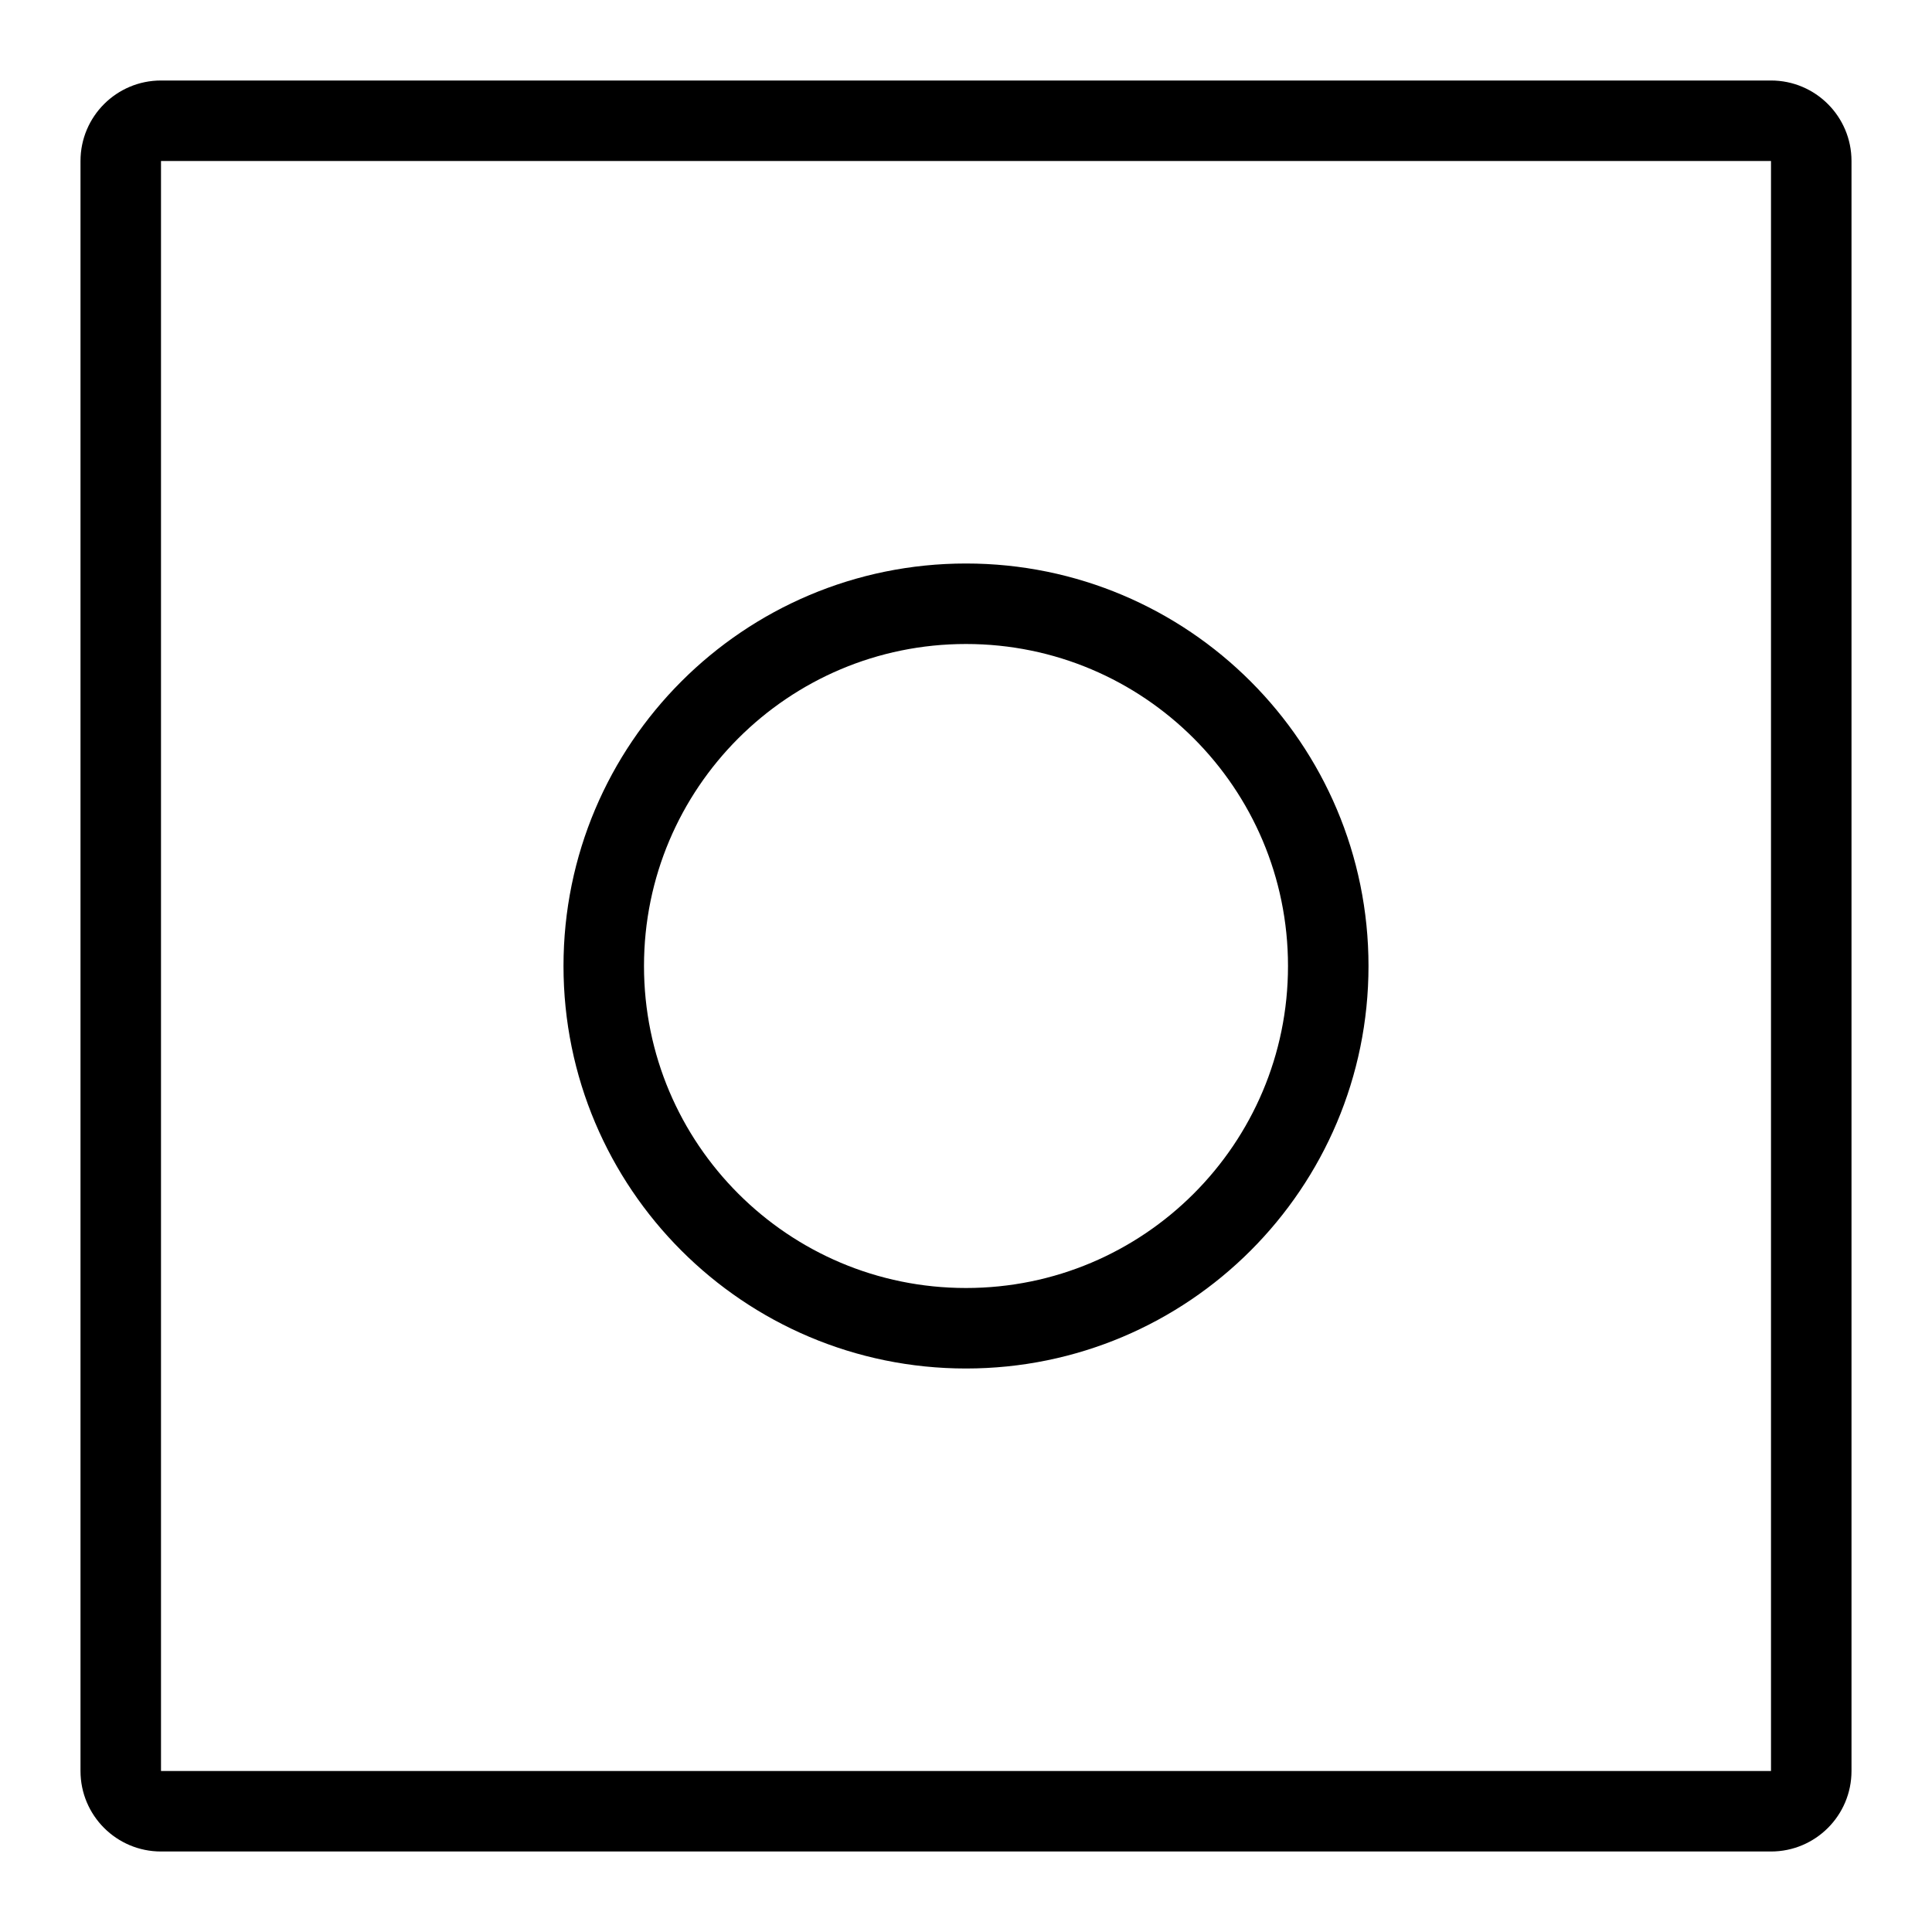
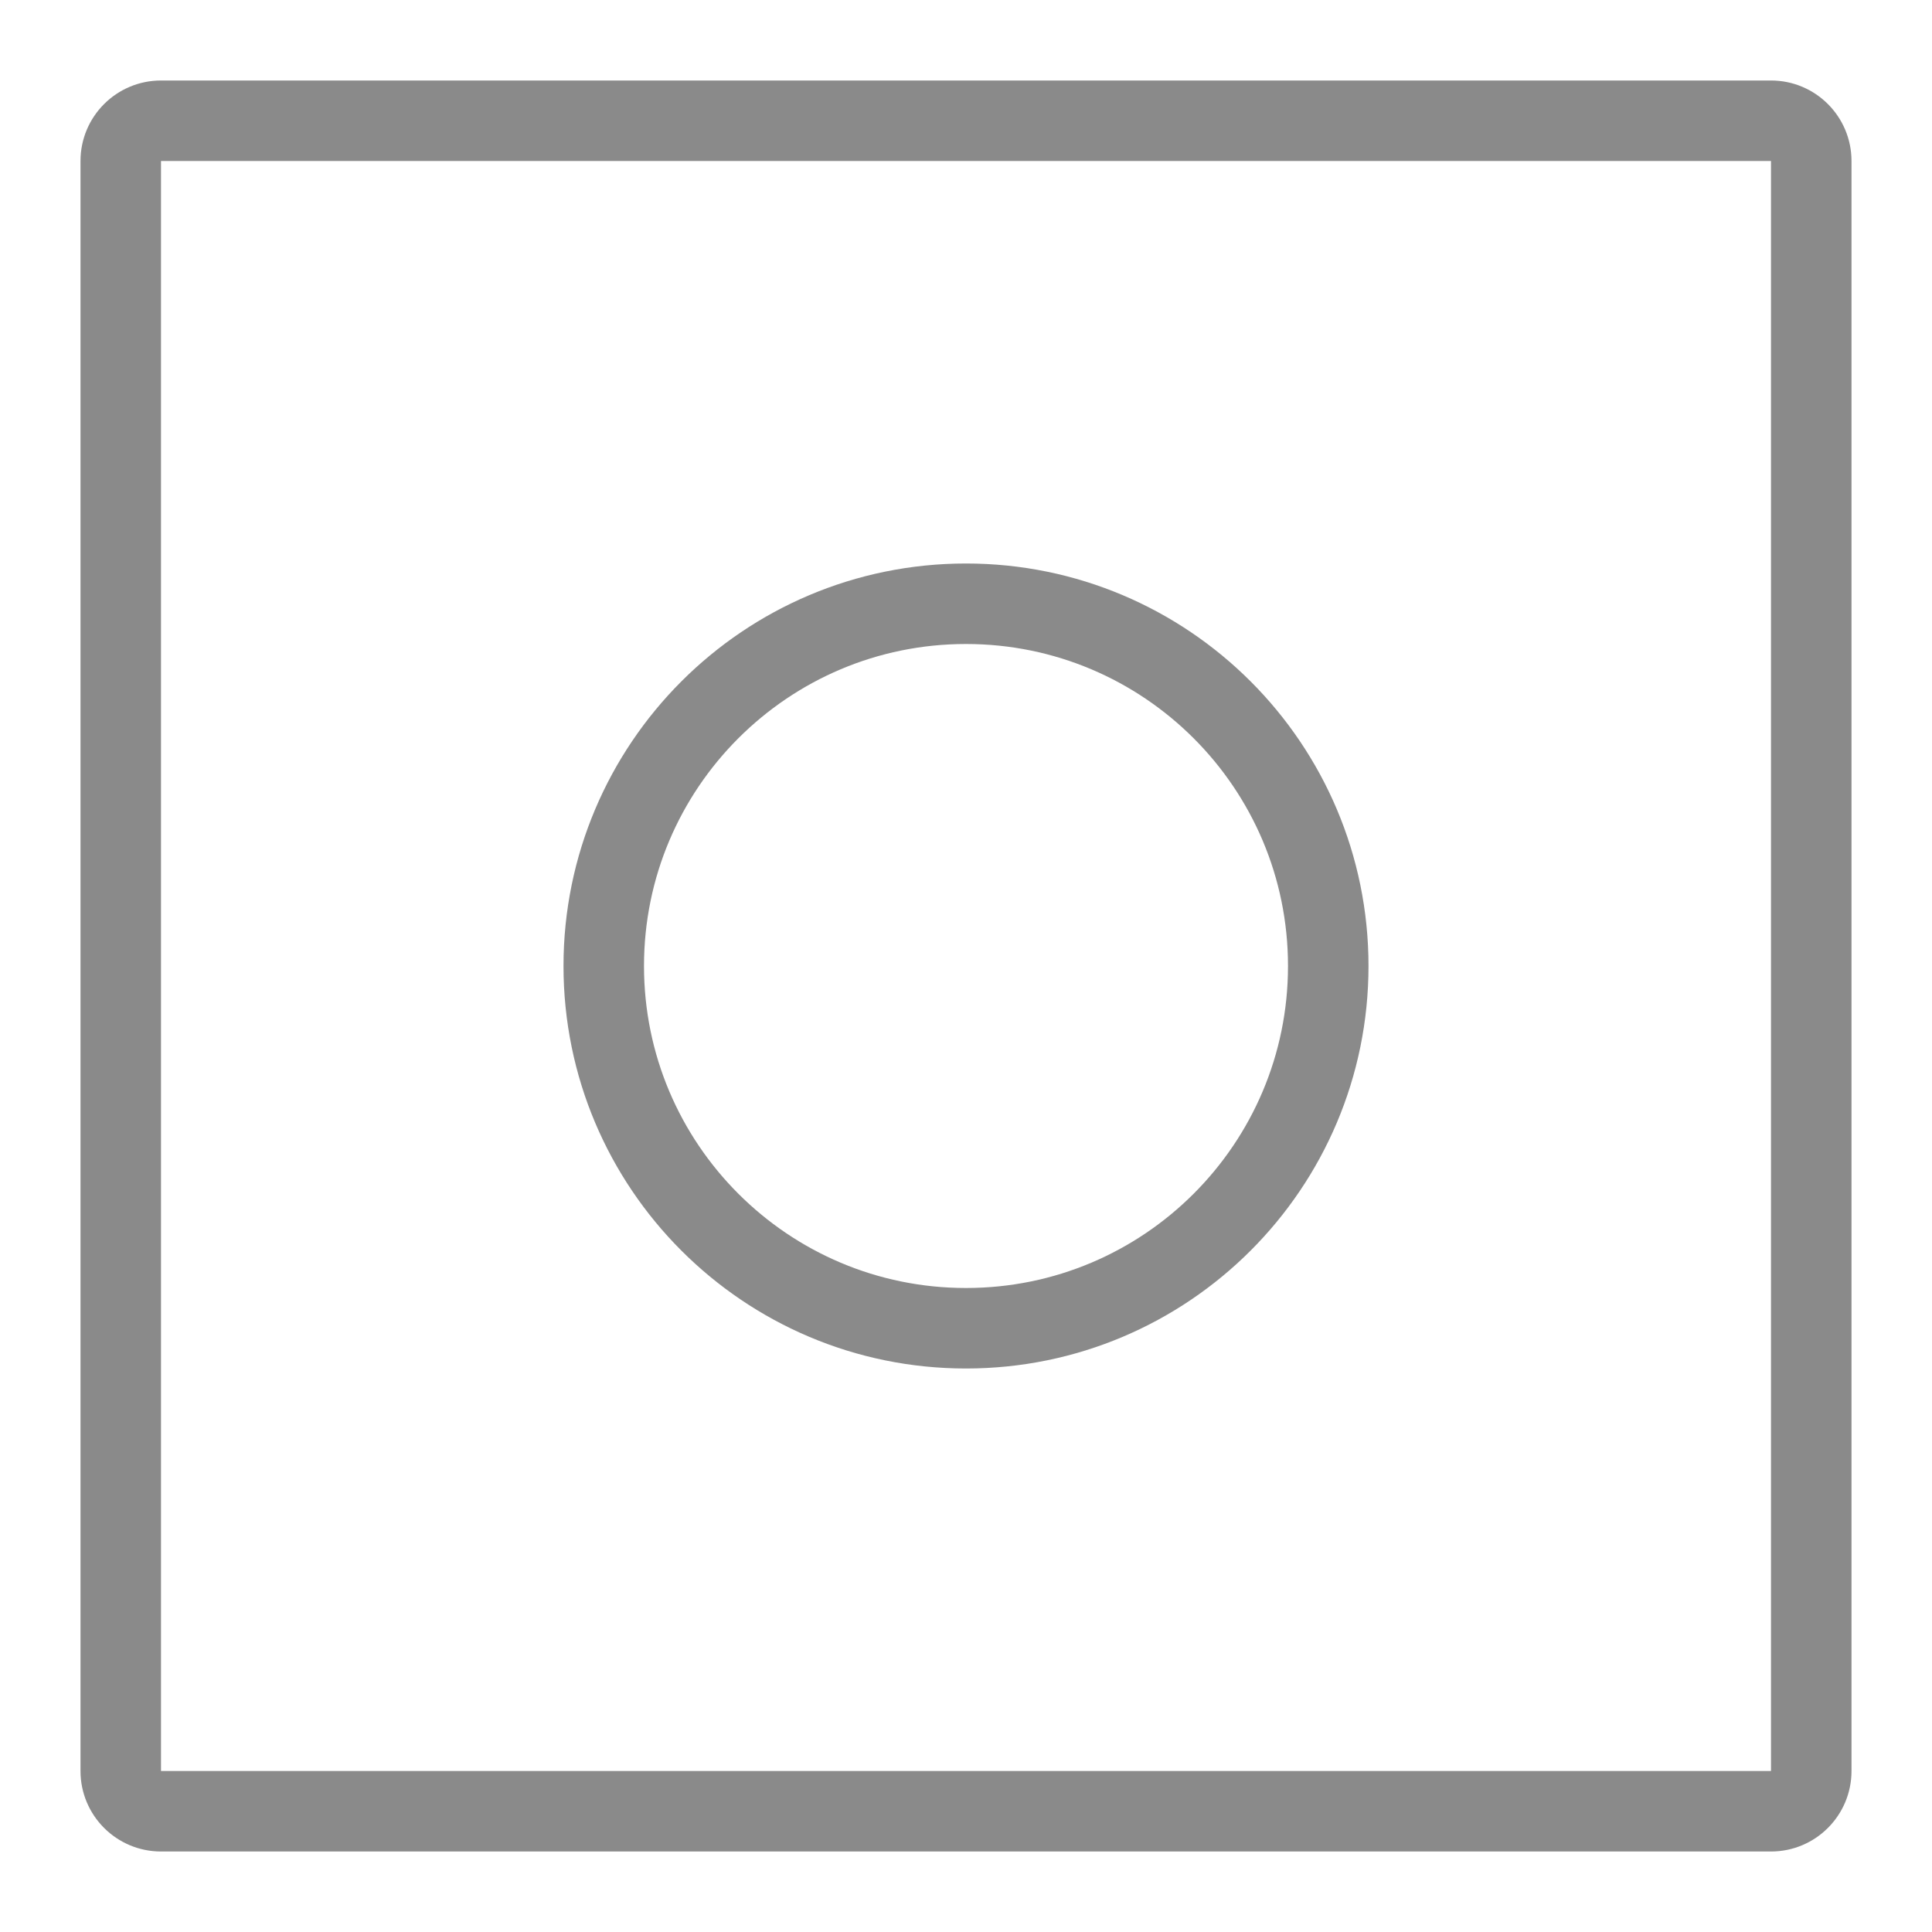
<svg xmlns="http://www.w3.org/2000/svg" width="24" height="24" viewBox="0 0 24 24">
  <g fill="none">
-     <circle cx="12" cy="12" r="4.5" stroke="#000000" />
-     <path fill="#000000" d="M2 1h20a1 1 0 0 1 1 1v20a1 1 0 0 1-1 1H2a1 1 0 0 1-1-1V2a1 1 0 0 1 1-1zm0 1v20h20V2H2z" />
+     <circle cx="12" cy="12" r="4.5" stroke="#8a8a8a" />
+     <path fill="#8a8a8a" d="M2 1h20a1 1 0 0 1 1 1v20a1 1 0 0 1-1 1H2a1 1 0 0 1-1-1V2a1 1 0 0 1 1-1zm0 1v20h20V2H2z" />
  </g>
</svg>
